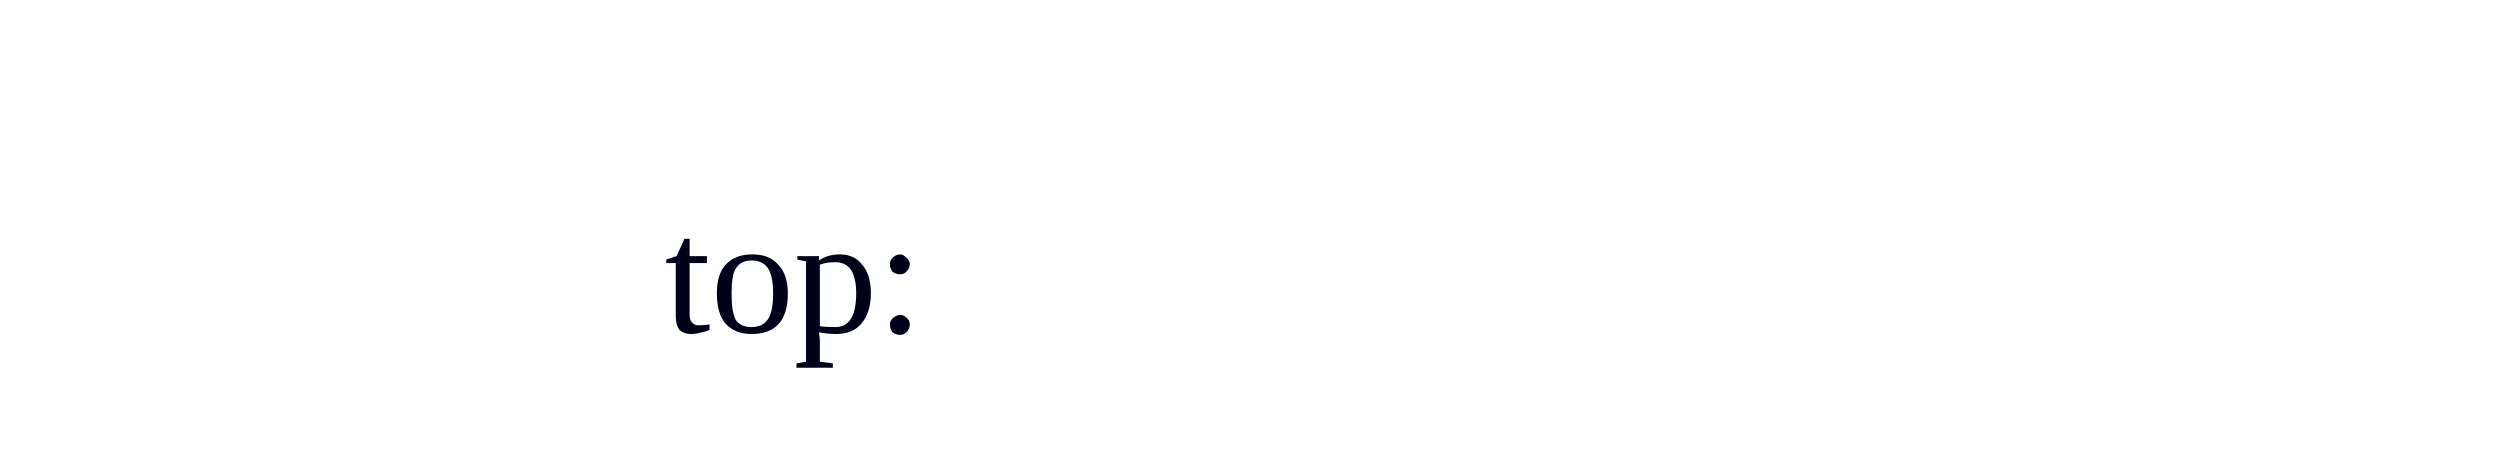
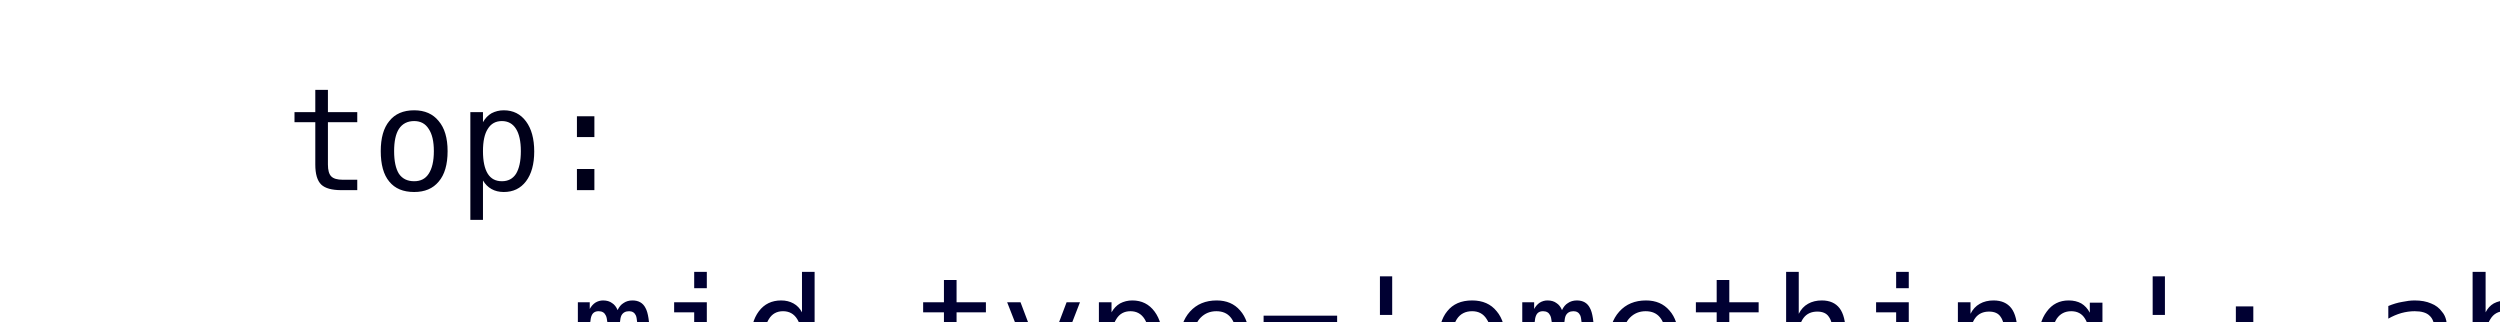
<svg xmlns="http://www.w3.org/2000/svg" baseProfile="full" height="100%" version="1.1" width="100%">
  <defs />
-   <text fill="rgb(0,0,25)" font-size="25%" x="12.0" y="6.0">top: 
+   <text fill="rgb(0,0,25)" font-family="Consolas" font-size="6" x="12.0" y="8.0">top: 
  </text>
-   <text fill="rgb(0,0,50)" font-size="25%" x="24.0" y="12.0">mid type='omething': 
+   <text fill="rgb(0,0,50)" font-family="Consolas" font-size="6" x="24.0" y="16.0">mid type='omething': 
    abcde
  </text>
</svg>
